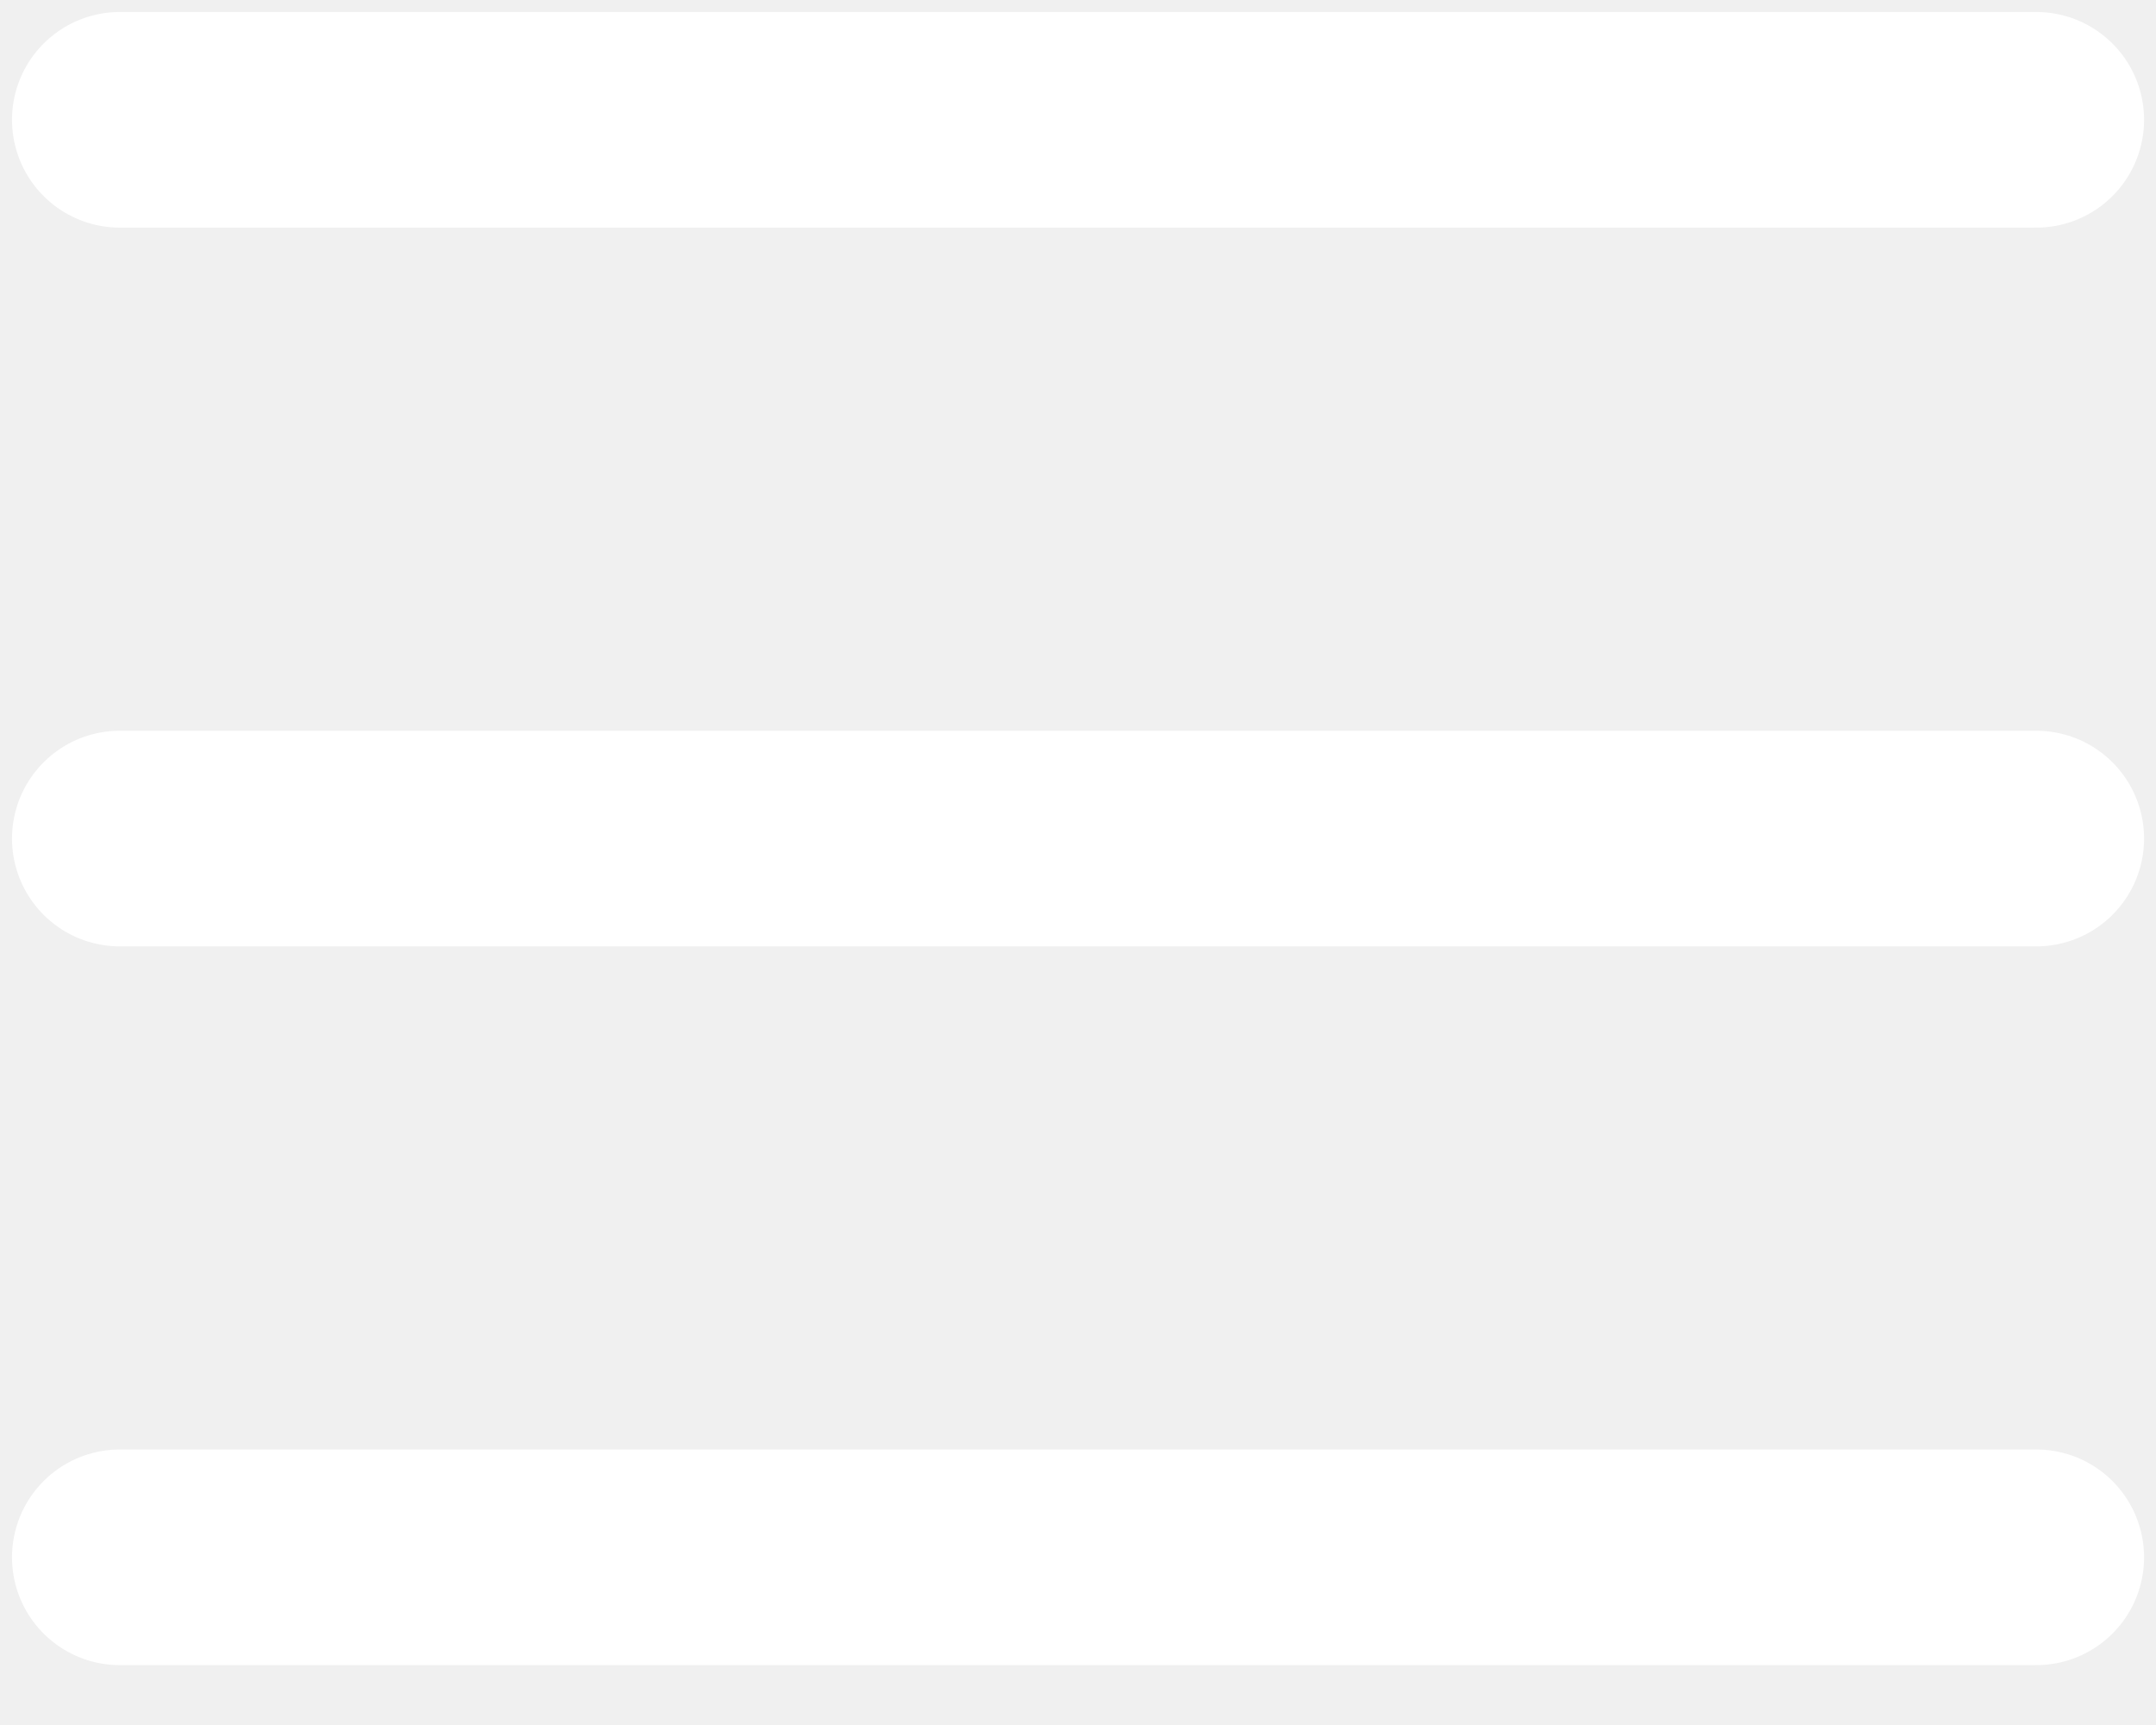
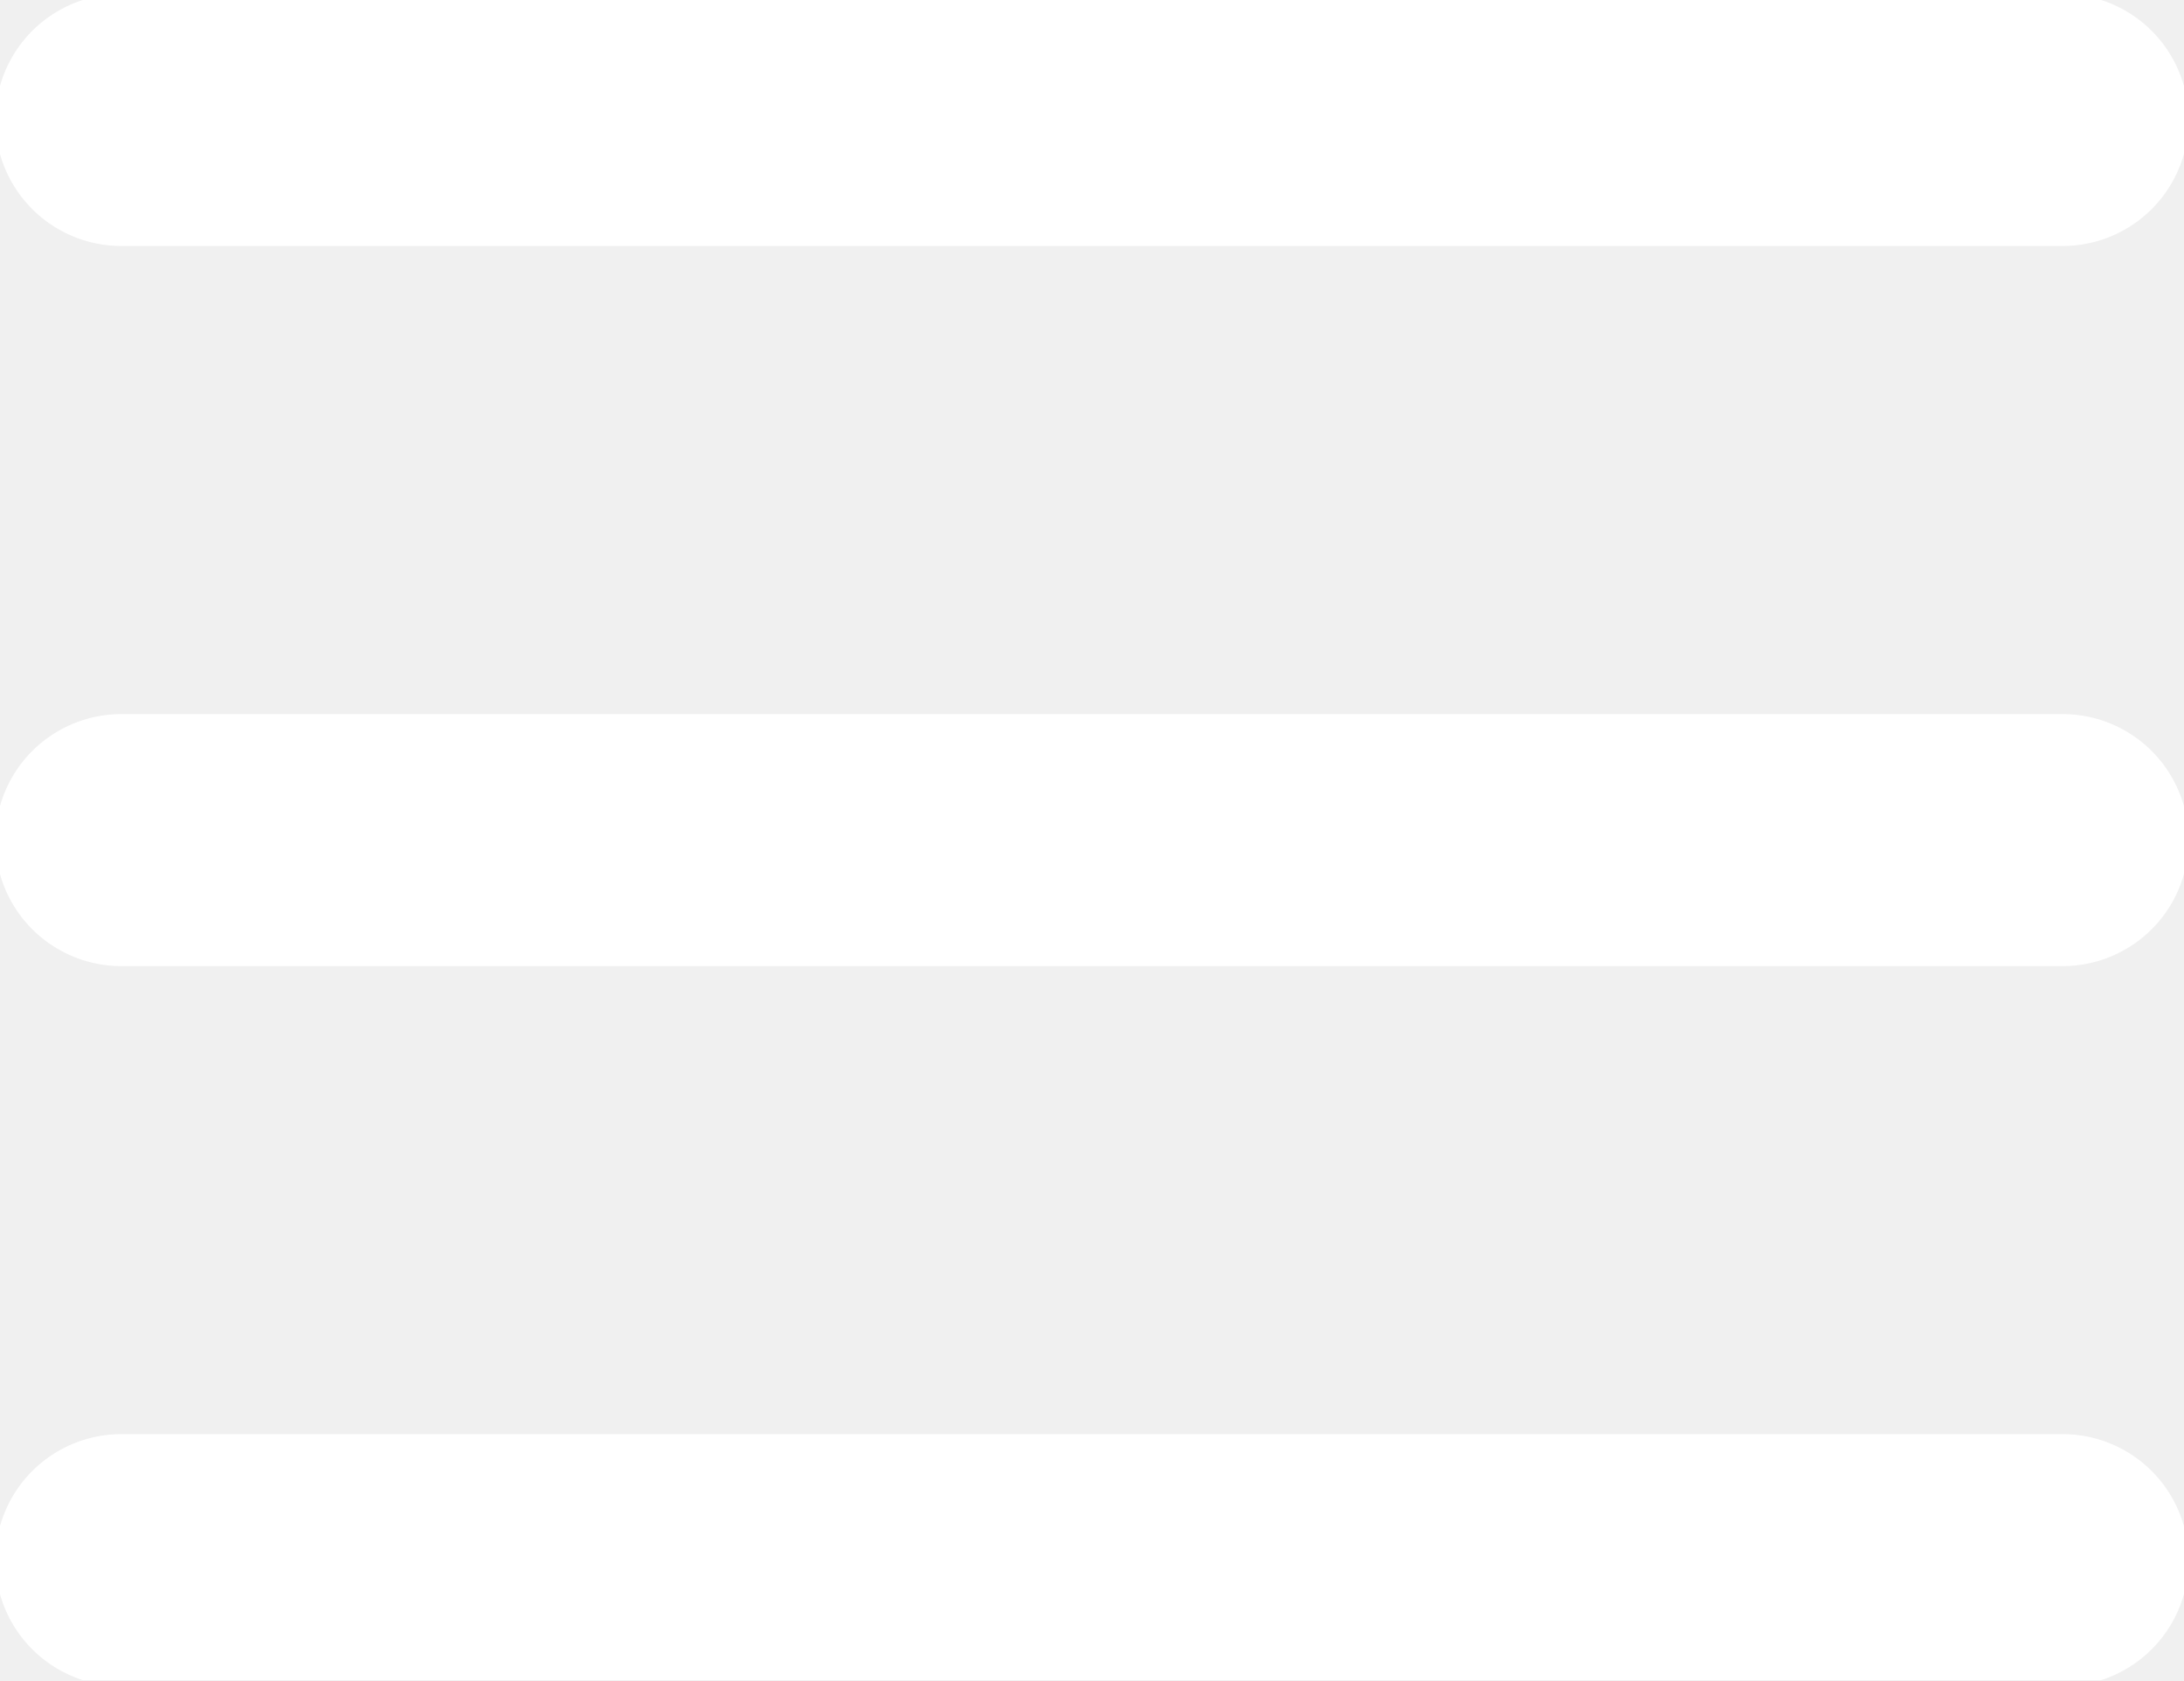
- <svg xmlns="http://www.w3.org/2000/svg" width="30" height="24" viewBox="0 0 30 24" fill="none">
-   <g clip-path="url(#clip0_129_166)">
-     <path d="M1.667 11.667H28.334" stroke="white" stroke-width="3" stroke-linecap="round" stroke-linejoin="round" />
-     <path d="M1.667 1.667H28.334" stroke="white" stroke-width="3" stroke-linecap="round" stroke-linejoin="round" />
-     <path d="M1.667 21.667H28.334" stroke="white" stroke-width="3" stroke-linecap="round" stroke-linejoin="round" />
+ <svg xmlns="http://www.w3.org/2000/svg" width="26" height="20" viewBox="0 0 26 20" fill="none">
+   <g clip-path="url(#clip0_674_417)">
+     <path d="M1.444 10H24.555" stroke="white" stroke-width="3" stroke-linecap="round" stroke-linejoin="round" />
+     <path d="M1.444 1.428H24.555" stroke="white" stroke-width="3" stroke-linecap="round" stroke-linejoin="round" />
+     <path d="M1.444 18.571H24.555" stroke="white" stroke-width="3" stroke-linecap="round" stroke-linejoin="round" />
  </g>
  <defs>
-     <clipPath id="clip0_129_166">
-       <rect width="30" height="23.333" fill="white" />
+     <clipPath id="clip0_674_417">
+       <rect width="26" height="20" fill="white" />
    </clipPath>
  </defs>
</svg>
